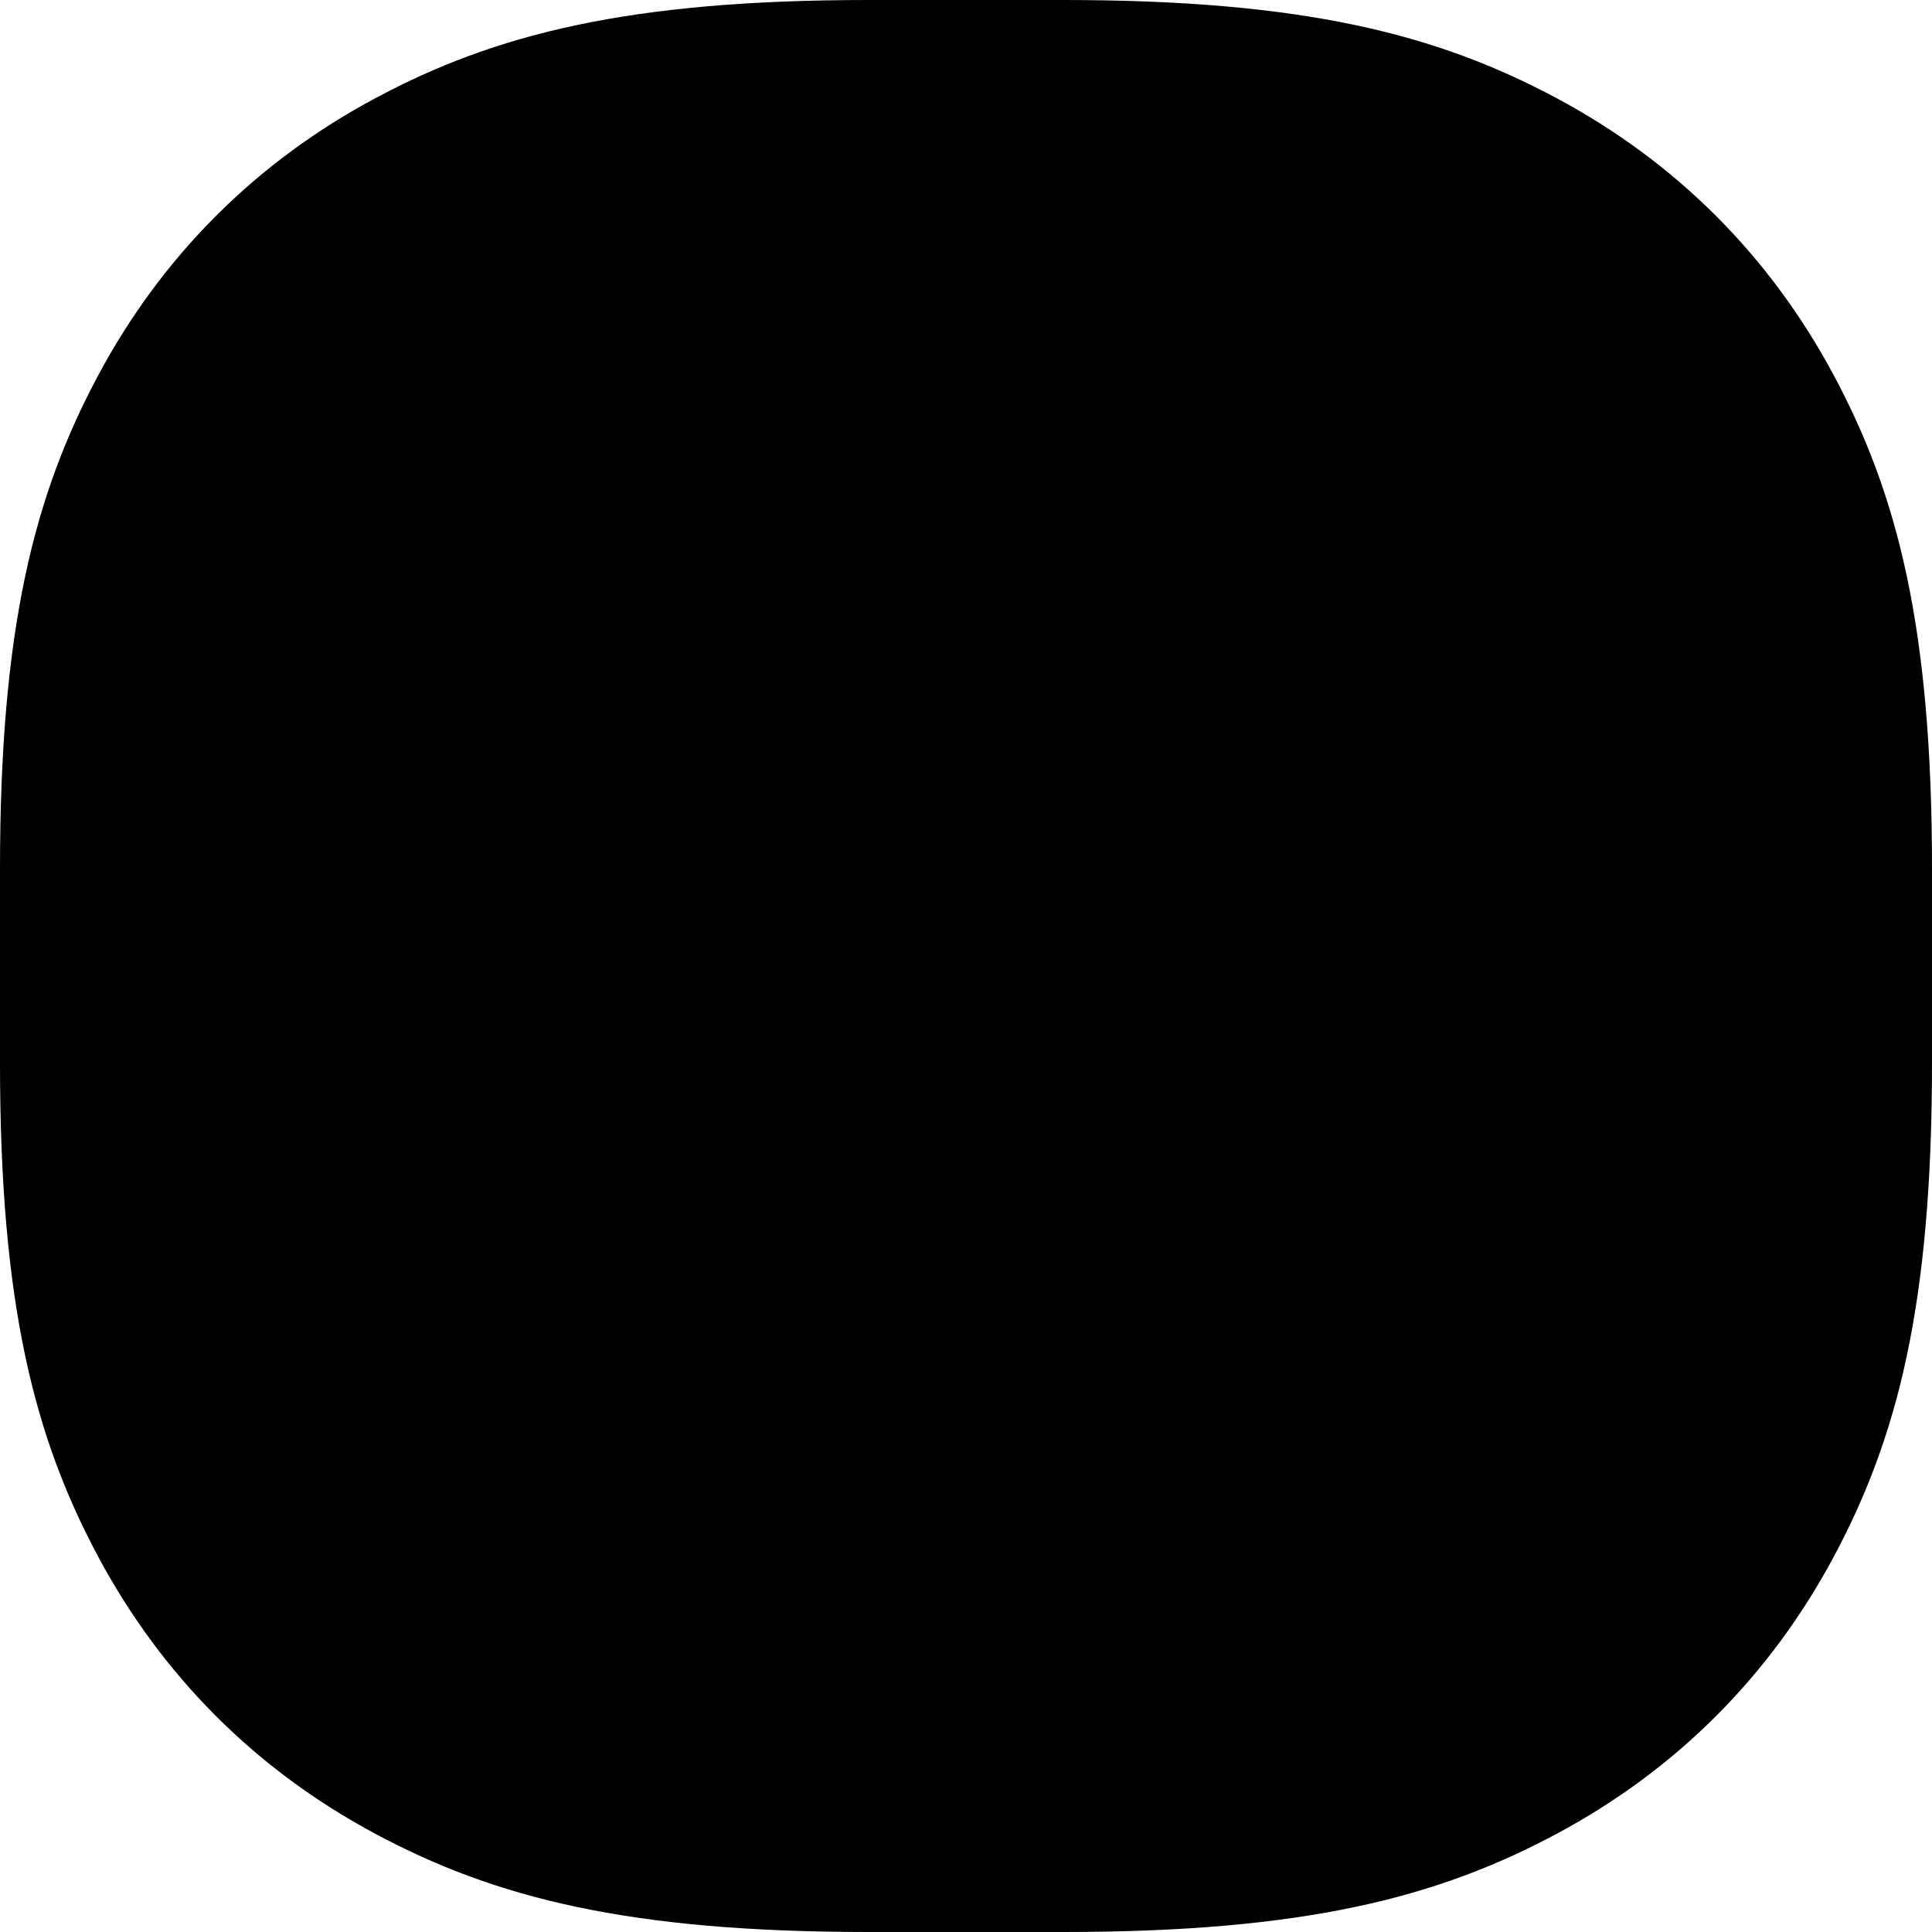
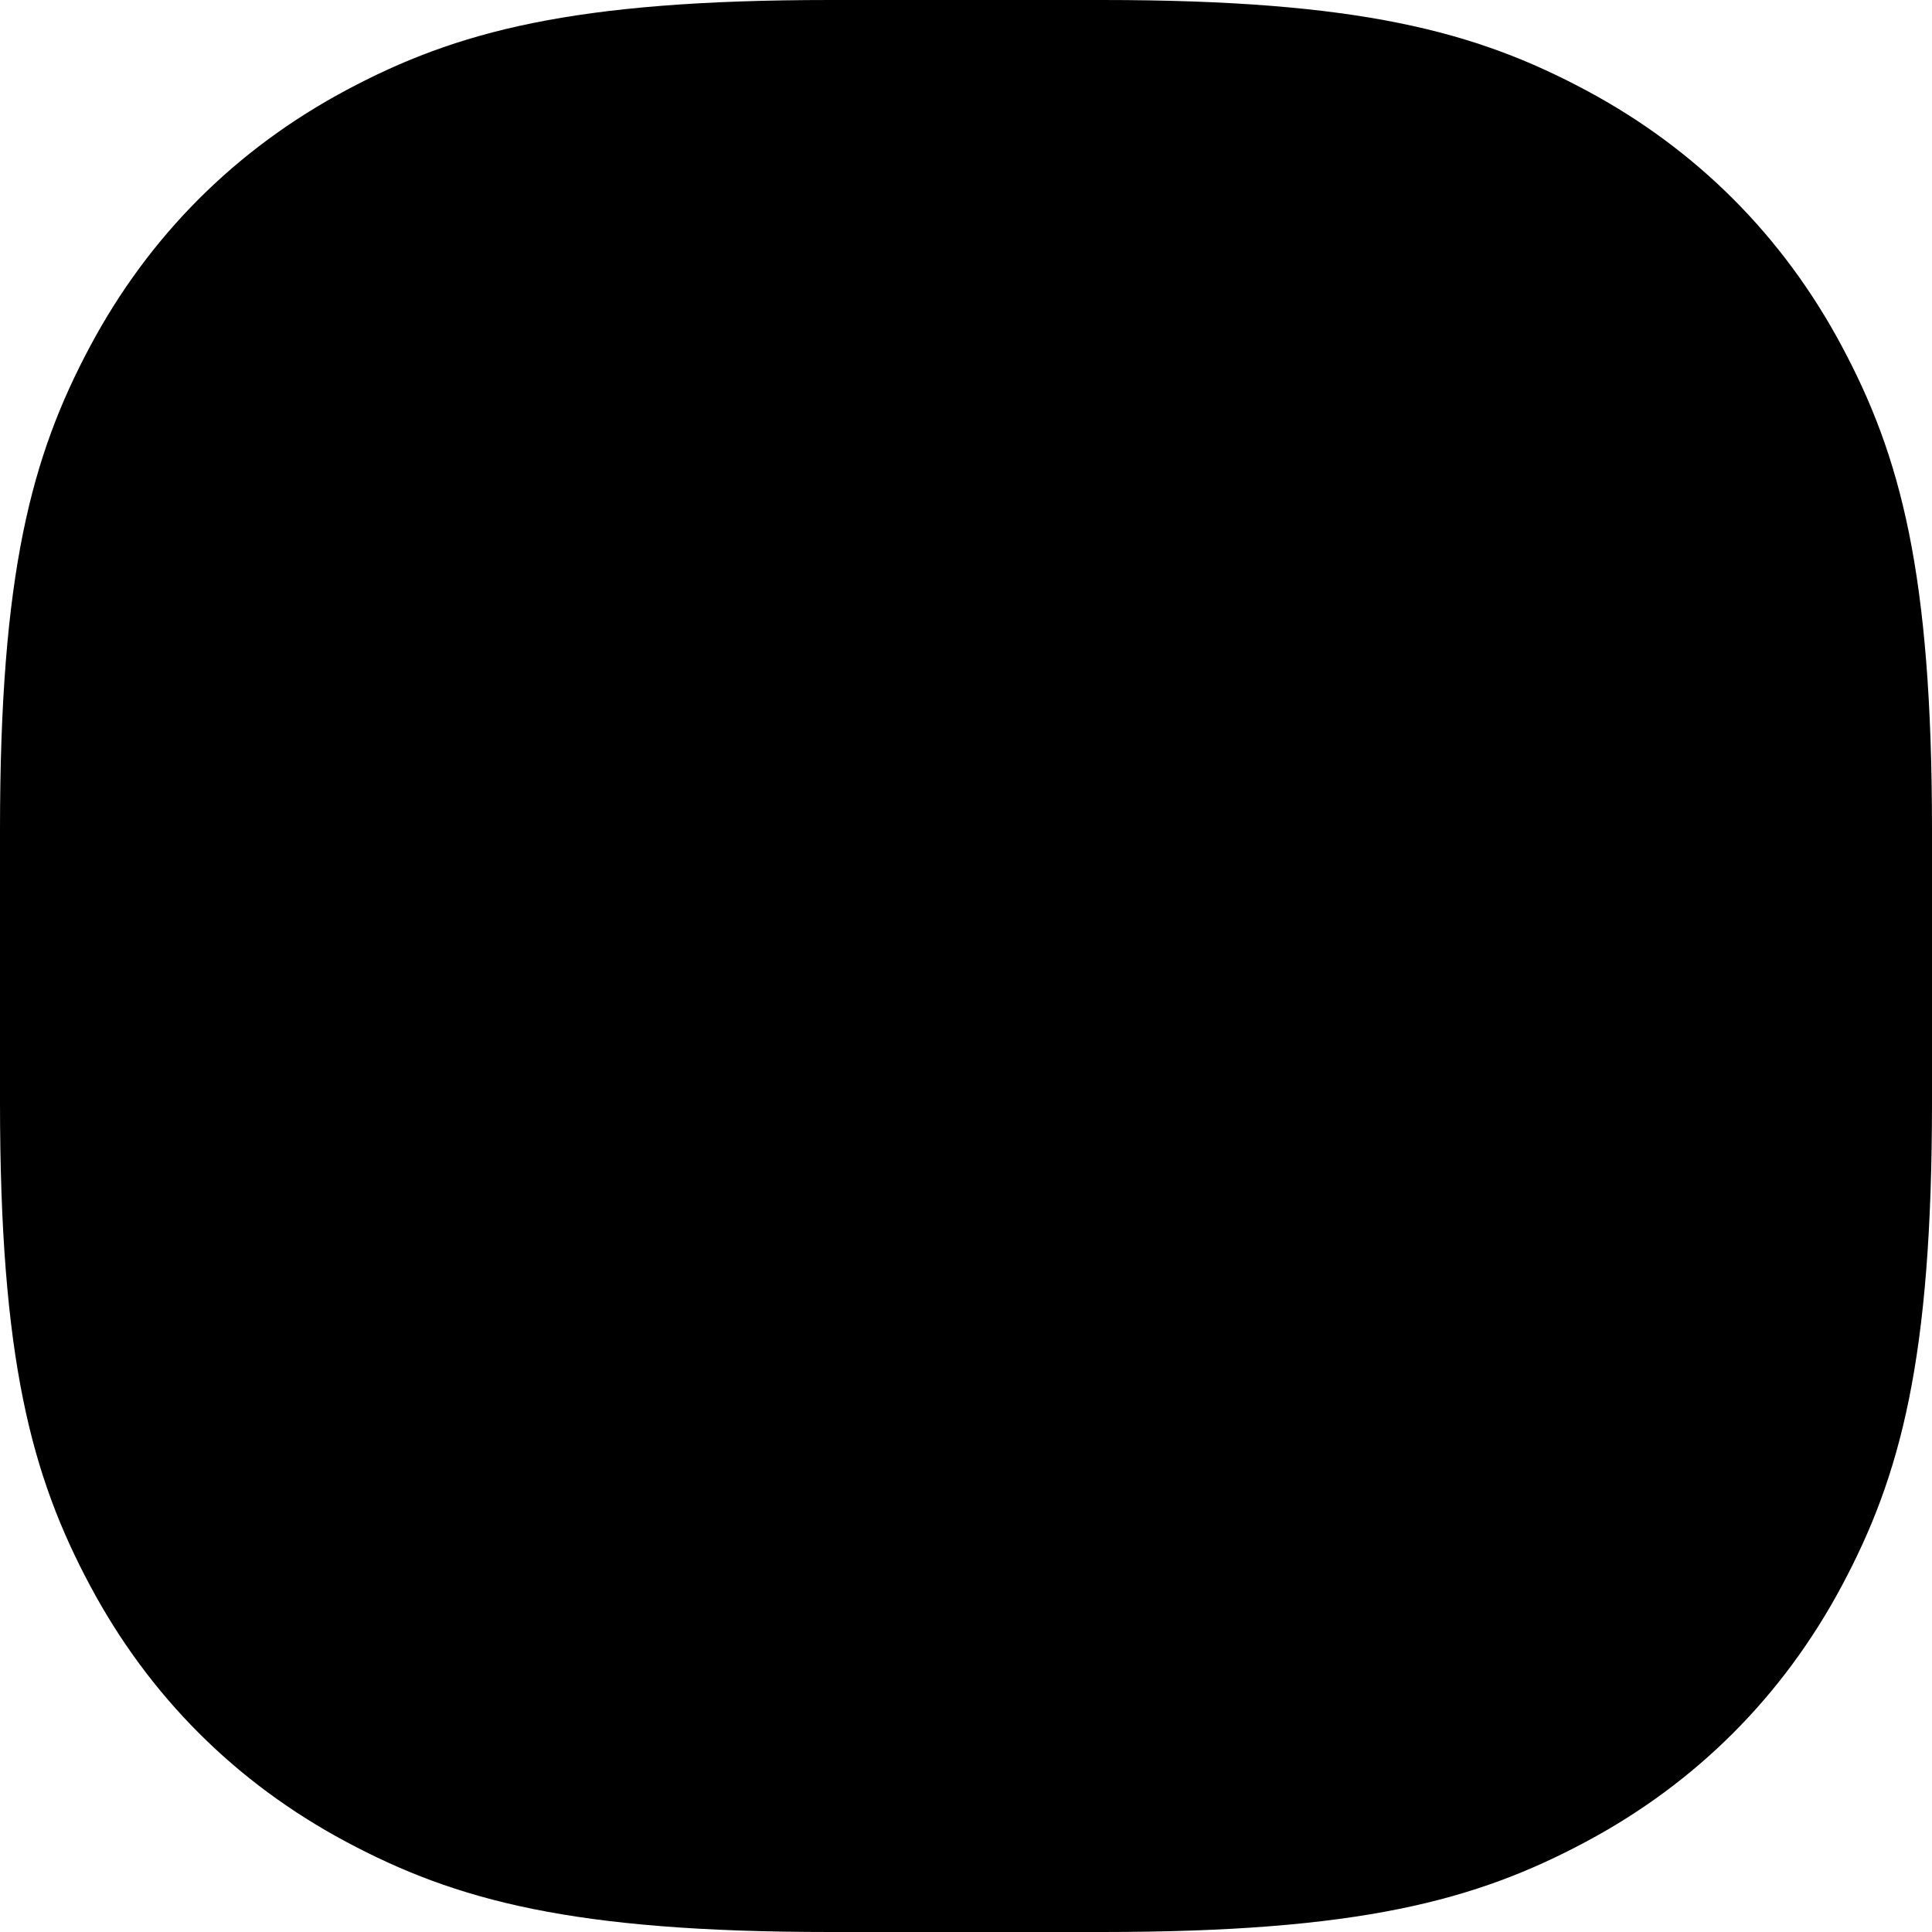
<svg xmlns="http://www.w3.org/2000/svg" width="100px" height="100px" viewBox="0 0 100 100" version="1.1">
  <g id="Page-2" stroke="none" stroke-width="1" fill="none" fill-rule="evenodd">
-     <path d="M44.969,-1.28024685e-15 L55.031,1.28024685e-15 C67.476,-1.00595085e-15 74.367,1.764 80.56,5.076 C86.753,8.387 91.613,13.247 94.924,19.44 C98.236,25.633 100,32.524 100,44.969 L100,55.031 C100,67.476 98.236,74.367 94.924,80.56 C91.613,86.753 86.753,91.613 80.56,94.924 C74.367,98.236 67.476,100 55.031,100 L44.969,100 C32.524,100 25.633,98.236 19.44,94.924 C13.247,91.613 8.387,86.753 5.076,80.56 C1.764,74.367 6.70633898e-16,67.476 -8.53497903e-16,55.031 L8.53497903e-16,44.969 C-6.70633898e-16,32.524 1.764,25.633 5.076,19.44 C8.387,13.247 13.247,8.387 19.44,5.076 C25.633,1.764 32.524,1.00595085e-15 44.969,-1.28024685e-15 Z" id="squircle-mask" fill="#000000" />
+     <path d="M42.945,-1.45943701e-15 L57.055,1.45943701e-15 C70.349,-9.82586131e-16 76.391,1.624 82.095,4.675 C87.799,7.725 92.275,12.201 95.325,17.905 C98.376,23.609 100,29.651 100,42.945 L100,57.055 C100,70.349 98.376,76.391 95.325,82.095 C92.275,87.799 87.799,92.275 82.095,95.325 C76.391,98.376 70.349,100 57.055,100 L42.945,100 C29.651,100 23.609,98.376 17.905,95.325 C12.201,92.275 7.725,87.799 4.675,82.095 C1.624,76.391 6.5505742e-16,70.349 -9.7295801e-16,57.055 L9.7295801e-16,42.945 C-6.5505742e-16,29.651 1.624,23.609 4.675,17.905 C7.725,12.201 12.201,7.725 17.905,4.675 C23.609,1.624 29.651,9.82586131e-16 42.945,-1.45943701e-15 Z" id="squircle-mask" fill="#000000" />
  </g>
</svg>
